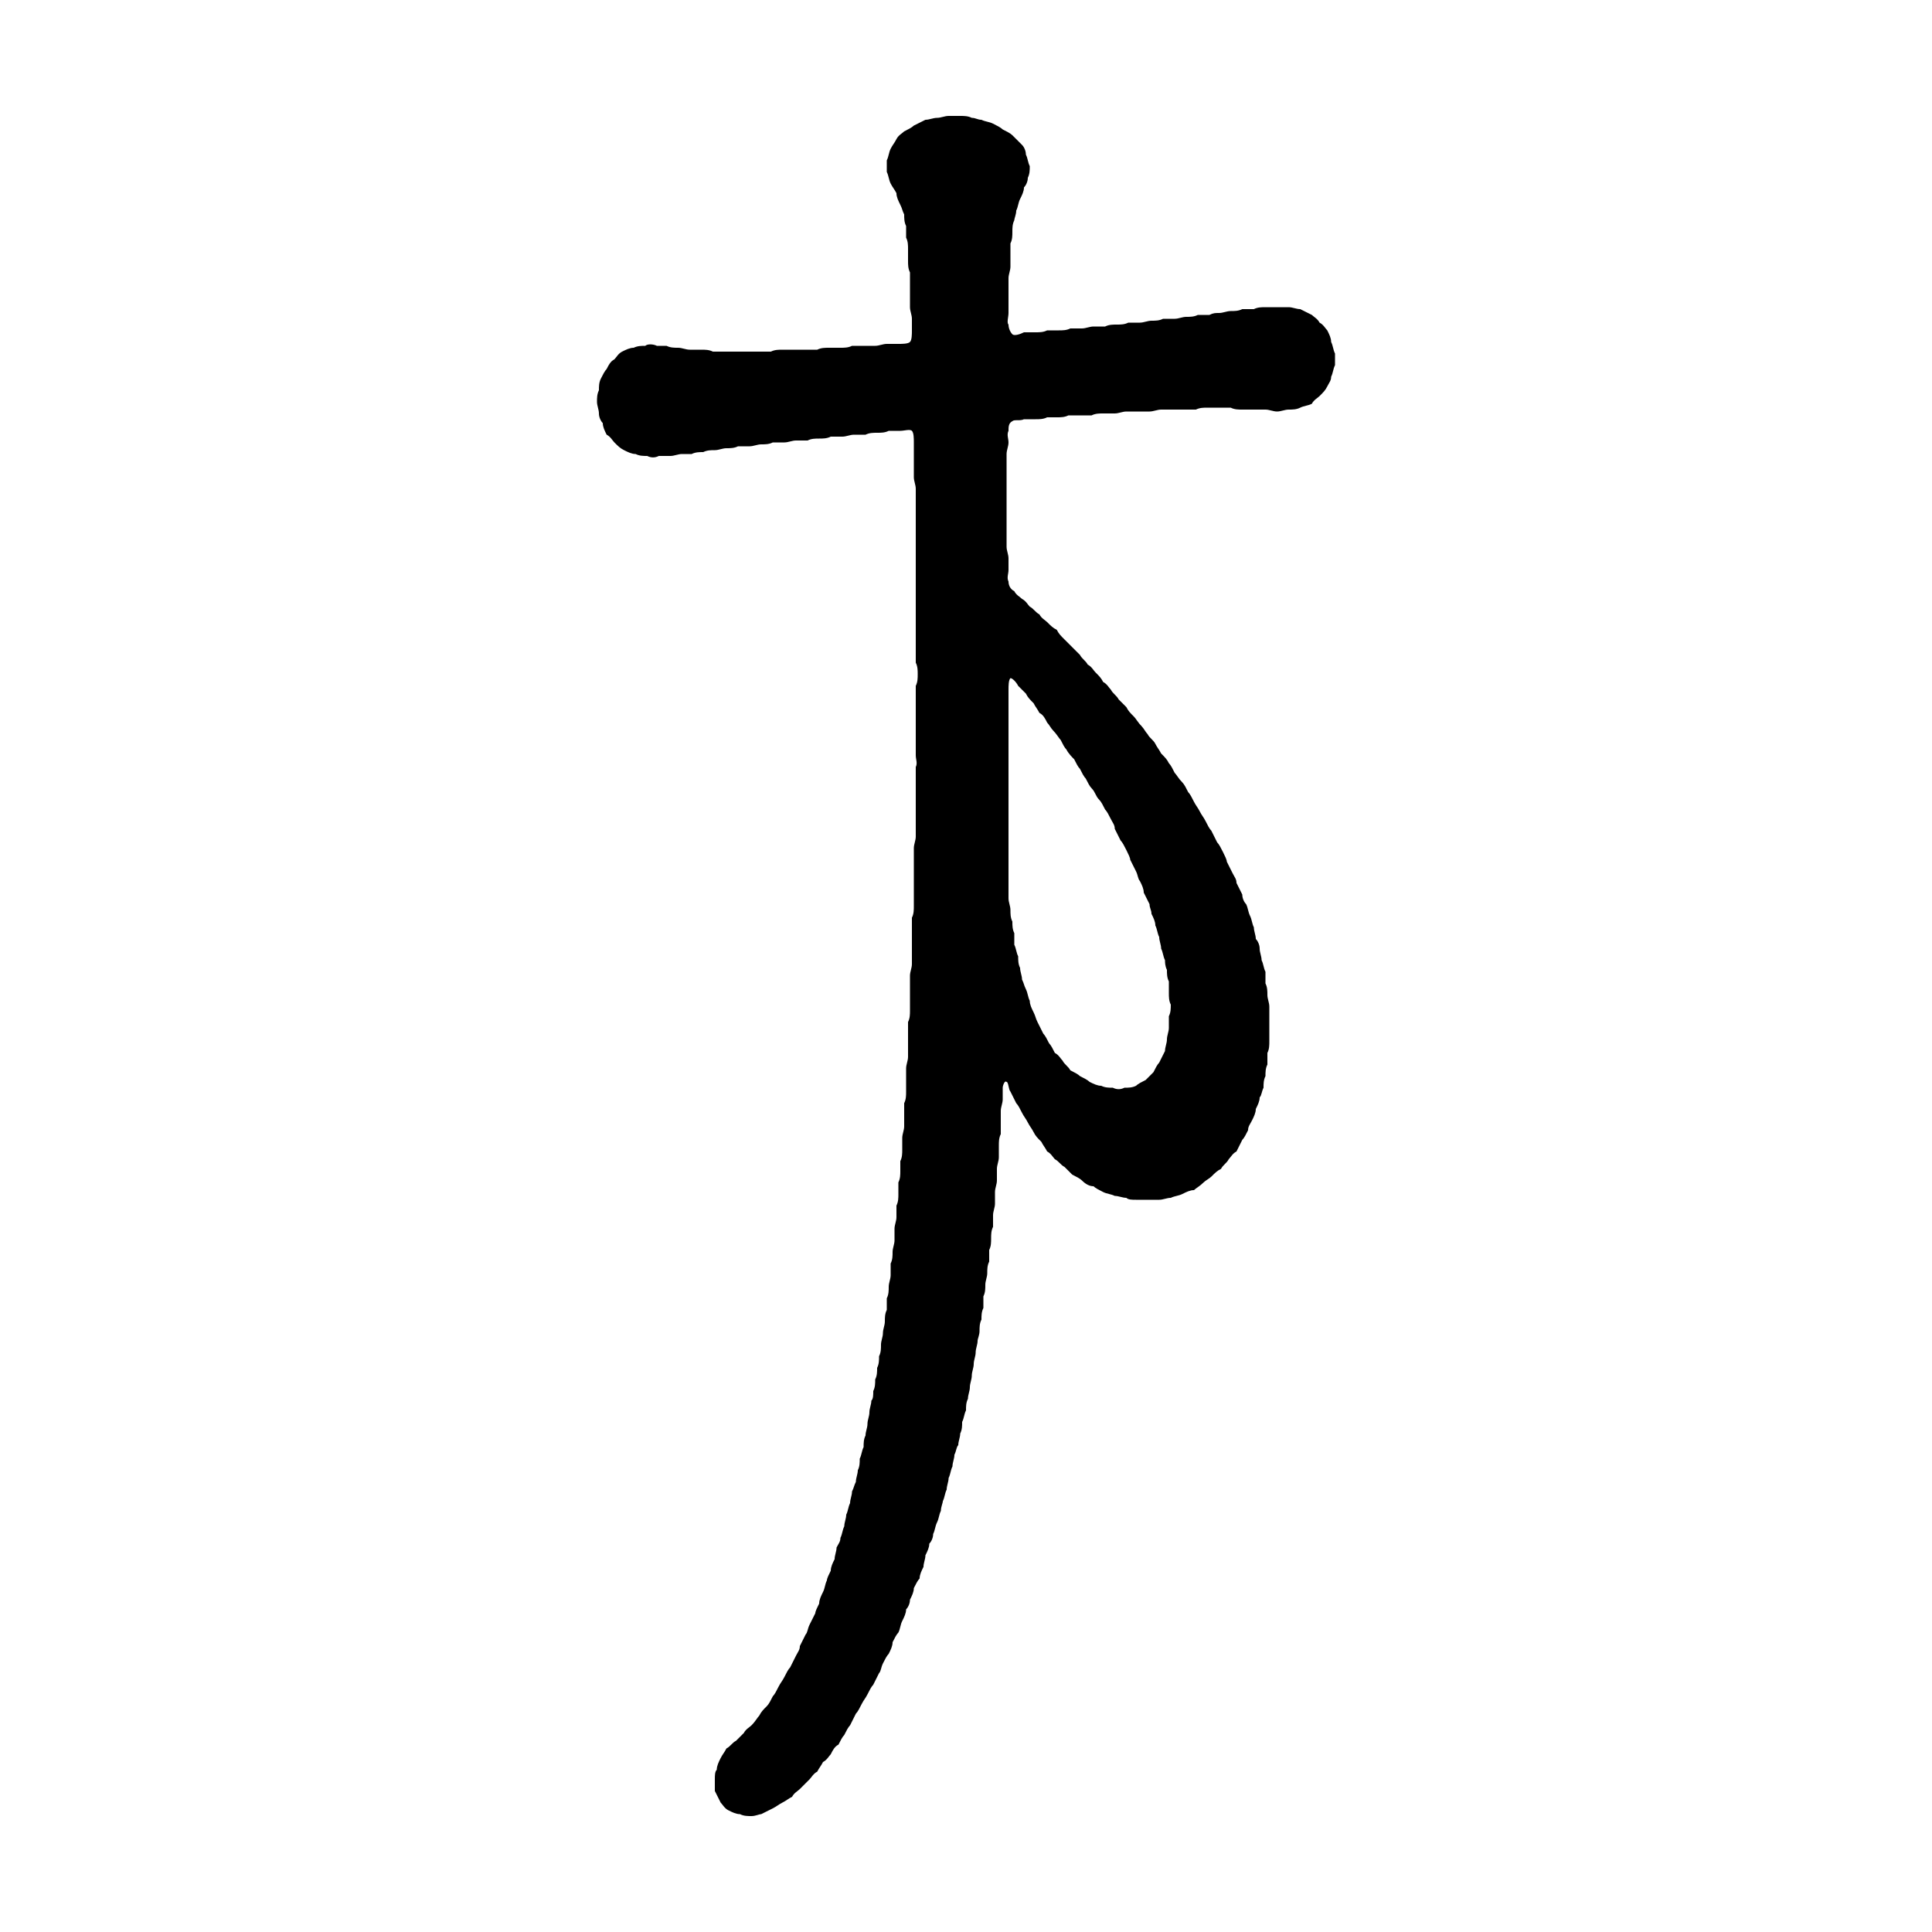
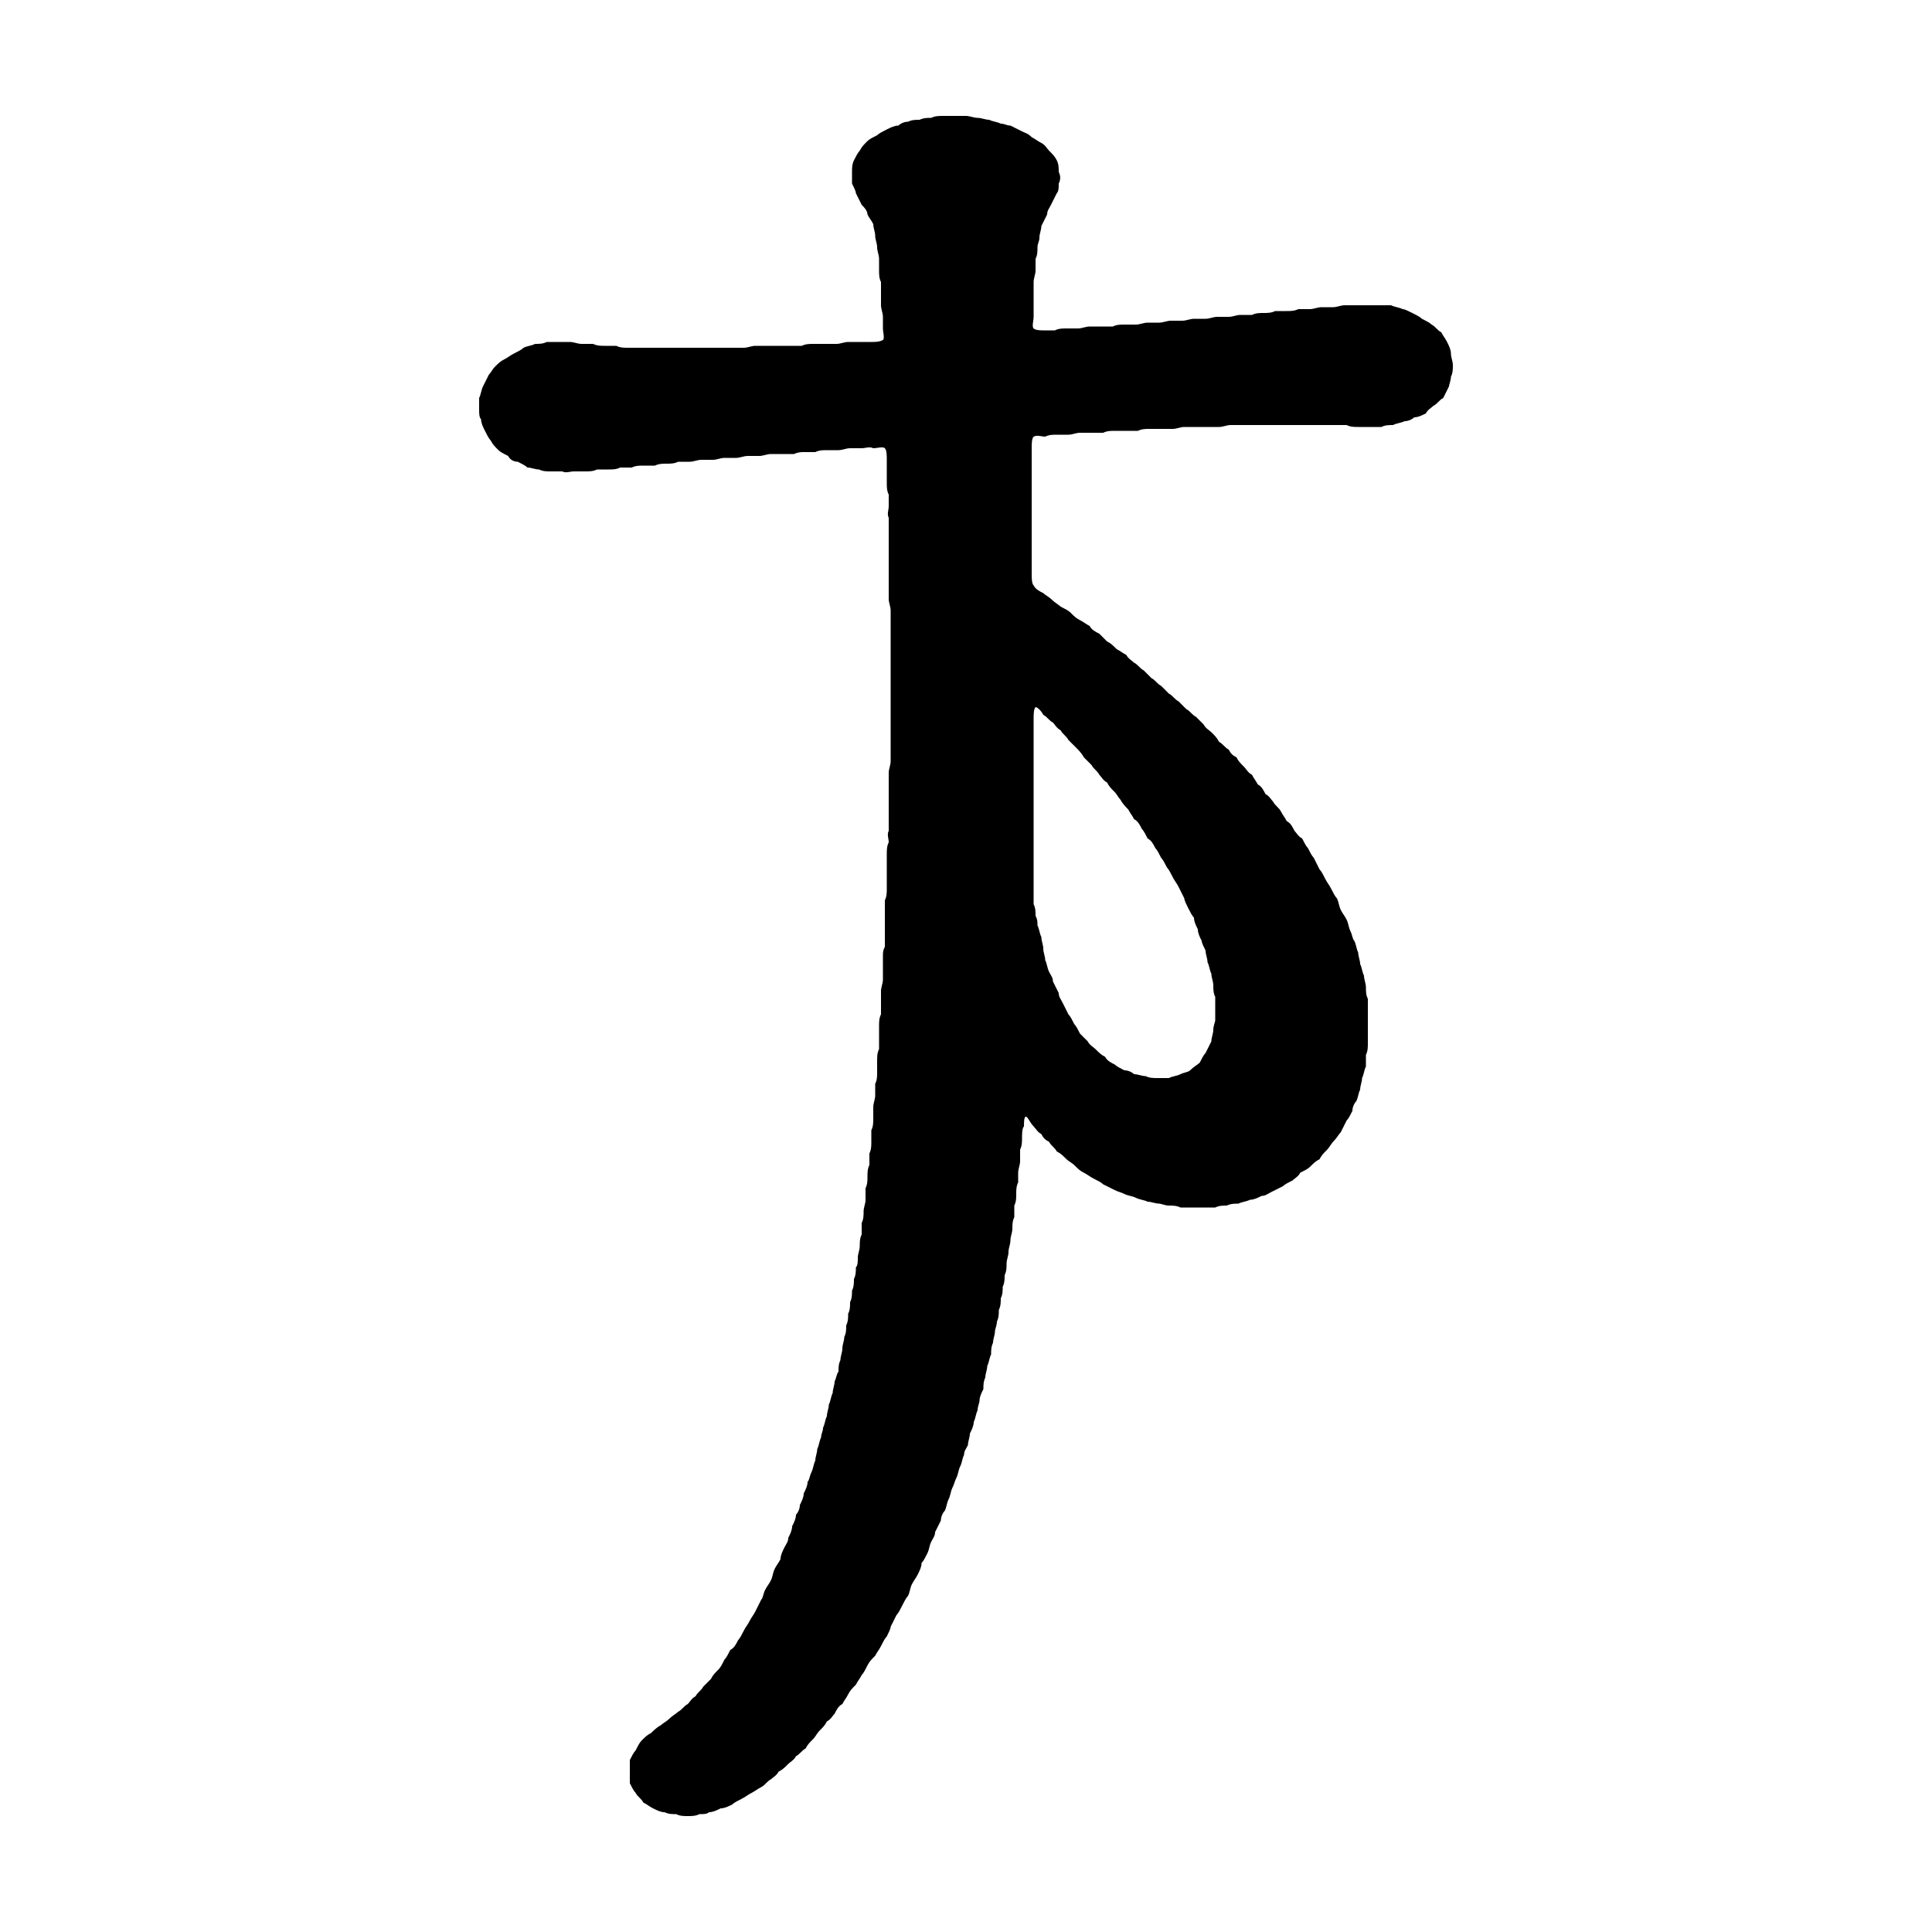
<svg xmlns="http://www.w3.org/2000/svg" viewBox="0 0 1000 1000">
-   <path d="M 497,60 C 499,60 501,60 503,61 C 505,61 506,62 508,62 C 510,63 512,63 514,64 C 516,65 518,66 519,67 C 521,68 523,69 524,70 C 526,72 527,73 529,75 C 530,76 531,78 531,80 C 532,82 532,84 533,86 C 533,88 533,90 532,92 C 532,94 531,96 530,97 C 530,99 529,101 528,103 C 527,105 527,107 526,109 C 526,111 525,113 525,114 C 524,116 524,118 524,120 C 524,122 524,124 523,126 C 523,128 523,130 523,132 C 523,134 523,136 523,138 C 523,140 522,142 522,144 C 522,146 522,148 522,150 C 522,152 522,154 522,156 C 522,158 522,160 522,162 C 522,164 521,167 522,168 C 522,170 523,172 524,173 C 525,174 528,173 530,172 C 532,172 534,172 536,172 C 538,172 540,172 542,171 C 544,171 546,171 548,171 C 550,171 552,171 554,170 C 556,170 558,170 560,170 C 562,170 564,169 566,169 C 568,169 570,169 572,169 C 574,168 576,168 578,168 C 580,168 582,168 584,167 C 586,167 588,167 590,167 C 592,167 594,166 596,166 C 598,166 600,166 602,165 C 604,165 606,165 608,165 C 610,165 612,164 614,164 C 616,164 618,164 620,163 C 622,163 624,163 626,163 C 628,162 629,162 631,162 C 633,162 635,161 637,161 C 639,161 641,161 643,160 C 645,160 647,160 649,160 C 651,159 653,159 655,159 C 657,159 659,159 661,159 C 663,159 665,159 667,159 C 669,159 671,160 673,160 C 675,161 677,162 679,163 C 680,164 682,165 683,167 C 685,168 686,170 687,171 C 688,173 689,175 689,177 C 690,179 690,181 691,183 C 691,185 691,187 691,189 C 690,191 690,193 689,195 C 689,197 688,198 687,200 C 686,202 685,203 683,205 C 682,206 680,207 679,209 C 677,210 675,210 673,211 C 671,212 669,212 667,212 C 665,212 663,213 661,213 C 659,213 657,212 655,212 C 653,212 651,212 649,212 C 647,212 645,212 643,212 C 641,212 639,212 637,211 C 635,211 633,211 631,211 C 629,211 627,211 625,211 C 623,211 621,211 619,212 C 617,212 615,212 613,212 C 611,212 609,212 607,212 C 605,212 603,212 601,212 C 599,212 597,213 595,213 C 593,213 591,213 589,213 C 587,213 585,213 583,213 C 581,213 579,214 577,214 C 575,214 573,214 571,214 C 569,214 567,214 565,215 C 563,215 561,215 559,215 C 557,215 555,215 553,215 C 551,216 549,216 547,216 C 545,216 544,216 542,216 C 540,217 538,217 536,217 C 534,217 532,217 530,217 C 528,218 525,217 524,218 C 522,219 522,221 522,223 C 521,225 522,227 522,229 C 522,231 521,233 521,235 C 521,237 521,239 521,241 C 521,243 521,245 521,247 C 521,249 521,251 521,253 C 521,255 521,257 521,259 C 521,261 521,263 521,265 C 521,267 521,269 521,271 C 521,273 521,275 521,277 C 521,279 521,281 521,283 C 521,285 522,287 522,289 C 522,291 522,293 522,295 C 522,297 521,299 522,301 C 522,303 523,305 525,306 C 526,308 528,309 529,310 C 531,311 532,313 533,314 C 535,315 536,317 538,318 C 539,320 541,321 542,322 C 544,324 545,325 547,326 C 548,328 549,329 551,331 C 552,332 554,334 555,335 C 556,336 558,338 559,339 C 560,341 562,342 563,344 C 565,345 566,347 567,348 C 569,350 570,351 571,353 C 573,354 574,356 575,357 C 576,359 578,360 579,362 C 580,363 582,365 583,366 C 584,368 585,369 587,371 C 588,372 589,374 591,376 C 592,377 593,379 594,380 C 595,382 597,383 598,385 C 599,387 600,388 601,390 C 603,392 604,393 605,395 C 606,396 607,398 608,400 C 609,401 610,403 612,405 C 613,406 614,408 615,410 C 616,411 617,413 618,415 C 619,417 620,418 621,420 C 622,422 623,423 624,425 C 625,427 626,429 627,430 C 628,432 629,434 630,436 C 631,437 632,439 633,441 C 634,443 635,445 635,446 C 636,448 637,450 638,452 C 639,454 640,455 640,457 C 641,459 642,461 643,463 C 643,465 644,467 645,468 C 646,470 646,472 647,474 C 648,476 648,478 649,480 C 649,482 650,484 650,486 C 651,487 652,489 652,491 C 652,493 653,495 653,497 C 654,499 654,501 655,503 C 655,505 655,507 655,509 C 656,511 656,513 656,515 C 656,517 657,519 657,521 C 657,523 657,525 657,527 C 657,529 657,531 657,533 C 657,535 657,537 657,539 C 657,541 657,543 656,545 C 656,547 656,549 656,551 C 655,553 655,555 655,557 C 654,559 654,561 654,563 C 653,565 653,567 652,568 C 652,570 651,572 650,574 C 650,576 649,578 648,580 C 647,582 646,583 646,585 C 645,587 644,589 643,590 C 642,592 641,594 640,596 C 638,597 637,599 636,600 C 635,602 633,603 632,605 C 630,606 629,607 627,609 C 626,610 624,611 623,612 C 621,614 619,615 618,616 C 616,616 614,617 612,618 C 610,619 608,619 606,620 C 604,620 602,621 600,621 C 598,621 596,621 594,621 C 592,621 590,621 588,621 C 586,621 584,621 583,620 C 581,620 579,619 577,619 C 575,618 573,618 571,617 C 569,616 567,615 566,614 C 564,614 562,613 560,611 C 559,610 557,609 555,608 C 554,607 552,605 551,604 C 549,603 548,601 546,600 C 545,599 544,597 542,596 C 541,594 540,593 539,591 C 537,589 536,588 535,586 C 534,584 533,583 532,581 C 531,579 530,578 529,576 C 528,574 527,572 526,571 C 525,569 524,567 523,565 C 522,564 522,560 521,560 C 520,559 519,562 519,563 C 519,565 519,567 519,569 C 519,571 518,573 518,575 C 518,577 518,579 518,581 C 518,583 518,585 518,587 C 517,589 517,591 517,593 C 517,595 517,597 517,599 C 517,601 516,603 516,605 C 516,607 516,609 516,611 C 516,613 515,615 515,617 C 515,619 515,621 515,623 C 515,625 514,627 514,629 C 514,631 514,633 514,635 C 513,637 513,639 513,641 C 513,643 513,645 512,647 C 512,649 512,651 512,653 C 511,655 511,657 511,659 C 511,661 510,663 510,665 C 510,667 510,669 509,671 C 509,673 509,675 509,677 C 508,679 508,681 508,683 C 507,685 507,687 507,689 C 507,691 506,693 506,694 C 506,696 505,698 505,700 C 505,702 504,704 504,706 C 504,708 503,710 503,712 C 503,714 502,716 502,718 C 502,720 501,722 501,724 C 500,726 500,728 500,730 C 499,732 499,734 498,736 C 498,738 498,740 497,742 C 497,744 496,746 496,748 C 495,749 495,751 494,753 C 494,755 493,757 493,759 C 492,761 492,763 491,765 C 491,767 490,769 490,771 C 489,773 489,775 488,777 C 488,778 487,780 487,782 C 486,784 486,786 485,788 C 484,790 484,792 483,794 C 483,796 482,798 481,799 C 481,801 480,803 479,805 C 479,807 478,809 478,811 C 477,813 476,815 476,817 C 475,818 474,820 473,822 C 473,824 472,826 471,828 C 471,830 470,832 469,833 C 469,835 468,837 467,839 C 466,841 466,843 465,845 C 464,846 463,848 462,850 C 462,852 461,854 460,856 C 459,857 458,859 457,861 C 456,863 456,865 455,866 C 454,868 453,870 452,872 C 451,873 450,875 449,877 C 448,879 447,880 446,882 C 445,884 444,886 443,887 C 442,889 441,891 440,893 C 439,894 438,896 437,898 C 436,899 435,901 434,903 C 432,904 431,906 430,908 C 429,909 428,911 426,912 C 425,914 424,915 423,917 C 421,918 420,920 419,921 C 417,923 416,924 414,926 C 413,927 411,928 410,930 C 408,931 407,932 405,933 C 403,934 402,935 400,936 C 398,937 396,938 394,939 C 393,939 391,940 389,940 C 387,940 385,940 383,939 C 381,939 379,938 377,937 C 375,936 374,934 373,933 C 372,931 371,929 370,927 C 370,926 370,923 370,921 C 370,919 370,917 371,916 C 371,914 372,912 373,910 C 374,908 375,907 376,905 C 378,904 379,902 381,901 C 382,900 384,898 385,897 C 386,895 388,894 389,893 C 391,891 392,889 393,888 C 394,886 395,885 397,883 C 398,882 399,880 400,878 C 401,877 402,875 403,873 C 404,871 405,870 406,868 C 407,866 408,864 409,863 C 410,861 411,859 412,857 C 413,855 414,854 414,852 C 415,850 416,848 417,846 C 418,845 418,843 419,841 C 420,839 421,837 422,835 C 422,834 423,832 424,830 C 424,828 425,826 426,824 C 427,822 427,820 428,818 C 428,817 429,815 430,813 C 430,811 431,809 432,807 C 432,805 433,803 433,801 C 434,799 435,798 435,796 C 436,794 436,792 437,790 C 437,788 438,786 438,784 C 439,782 439,780 440,778 C 440,776 441,774 441,772 C 442,770 442,769 443,767 C 443,765 444,763 444,761 C 445,759 445,757 445,755 C 446,753 446,751 447,749 C 447,747 447,745 448,743 C 448,741 449,739 449,737 C 449,735 450,733 450,731 C 450,729 451,727 451,725 C 452,724 452,722 452,720 C 453,718 453,716 453,714 C 454,712 454,710 454,708 C 455,706 455,704 455,702 C 456,700 456,698 456,696 C 456,694 457,692 457,690 C 457,688 458,686 458,684 C 458,682 458,680 459,678 C 459,676 459,674 459,672 C 460,670 460,668 460,666 C 460,664 461,662 461,660 C 461,658 461,656 461,654 C 462,652 462,650 462,648 C 462,646 463,644 463,642 C 463,640 463,638 463,636 C 463,634 464,632 464,630 C 464,628 464,626 464,624 C 465,622 465,620 465,618 C 465,616 465,614 465,612 C 466,610 466,608 466,606 C 466,604 466,603 466,601 C 467,599 467,597 467,595 C 467,593 467,591 467,589 C 467,587 468,585 468,583 C 468,581 468,579 468,577 C 468,575 468,573 468,571 C 469,569 469,567 469,565 C 469,563 469,561 469,559 C 469,557 469,555 469,553 C 469,551 470,549 470,547 C 470,545 470,543 470,541 C 470,539 470,537 470,535 C 470,533 470,531 470,529 C 471,527 471,525 471,523 C 471,521 471,519 471,517 C 471,515 471,513 471,511 C 471,509 471,507 471,505 C 471,503 472,501 472,499 C 472,497 472,495 472,493 C 472,491 472,489 472,487 C 472,485 472,483 472,481 C 472,479 472,477 472,475 C 473,473 473,471 473,469 C 473,467 473,465 473,463 C 473,461 473,459 473,457 C 473,455 473,453 473,451 C 473,449 473,447 473,445 C 473,443 473,441 473,439 C 473,437 474,435 474,433 C 474,431 474,429 474,427 C 474,425 474,423 474,421 C 474,419 474,417 474,415 C 474,413 474,411 474,409 C 474,407 474,405 474,403 C 474,401 474,399 474,397 C 475,395 474,393 474,391 C 474,389 474,387 474,385 C 474,383 474,381 474,379 C 474,377 474,375 474,373 C 474,371 474,369 474,367 C 474,365 474,363 474,361 C 474,359 474,357 474,355 C 475,353 475,351 475,349 C 475,347 475,345 474,343 C 474,341 474,339 474,337 C 474,335 474,333 474,331 C 474,329 474,327 474,325 C 474,323 474,321 474,319 C 474,317 474,315 474,313 C 474,311 474,309 474,307 C 474,305 474,303 474,301 C 474,299 474,297 474,295 C 474,293 474,291 474,289 C 474,287 474,285 474,283 C 474,281 474,279 474,277 C 474,275 474,273 474,271 C 474,269 474,267 474,265 C 474,263 474,261 474,259 C 474,257 474,255 474,253 C 474,251 473,249 473,247 C 473,245 473,243 473,241 C 473,239 473,237 473,235 C 473,233 473,231 473,229 C 473,227 473,224 472,223 C 471,222 468,223 466,223 C 464,223 462,223 460,223 C 458,224 456,224 454,224 C 452,224 450,224 448,225 C 446,225 444,225 442,225 C 440,225 438,226 436,226 C 434,226 432,226 430,226 C 428,227 426,227 424,227 C 422,227 420,227 418,228 C 416,228 414,228 412,228 C 410,228 408,229 406,229 C 404,229 402,229 400,229 C 398,230 396,230 394,230 C 392,230 390,231 388,231 C 386,231 384,231 382,231 C 380,232 378,232 376,232 C 374,232 372,233 370,233 C 368,233 366,233 364,234 C 362,234 360,234 358,235 C 357,235 355,235 353,235 C 351,235 349,236 347,236 C 345,236 343,236 341,236 C 339,237 337,237 335,236 C 333,236 331,236 329,235 C 327,235 325,234 323,233 C 321,232 320,231 318,229 C 317,228 316,226 314,225 C 313,223 312,221 312,219 C 311,218 310,216 310,214 C 310,212 309,210 309,208 C 309,206 309,204 310,202 C 310,200 310,198 311,196 C 312,194 313,192 314,191 C 315,189 316,187 318,186 C 319,185 320,183 322,182 C 324,181 326,180 328,180 C 330,179 332,179 334,179 C 335,178 338,178 340,179 C 341,179 343,179 345,179 C 347,180 349,180 351,180 C 353,180 355,181 357,181 C 359,181 361,181 363,181 C 365,181 367,181 369,182 C 371,182 373,182 375,182 C 377,182 379,182 381,182 C 383,182 385,182 387,182 C 389,182 391,182 393,182 C 395,182 397,182 399,182 C 401,181 403,181 405,181 C 407,181 409,181 411,181 C 413,181 415,181 417,181 C 419,181 421,181 423,181 C 425,180 427,180 429,180 C 431,180 433,180 435,180 C 437,180 439,180 441,179 C 443,179 445,179 447,179 C 449,179 451,179 453,179 C 455,179 457,178 459,178 C 461,178 463,178 465,178 C 467,178 470,178 471,177 C 472,176 472,173 472,171 C 472,169 472,167 472,165 C 472,163 471,161 471,159 C 471,157 471,155 471,153 C 471,151 471,149 471,147 C 471,145 471,143 471,141 C 470,139 470,137 470,135 C 470,133 470,131 470,129 C 470,127 470,125 469,123 C 469,121 469,119 469,117 C 468,115 468,113 468,111 C 467,109 467,108 466,106 C 465,104 464,102 464,100 C 463,98 462,97 461,95 C 460,93 460,91 459,89 C 459,87 459,85 459,83 C 460,81 460,79 461,77 C 462,75 463,74 464,72 C 465,70 467,69 468,68 C 470,67 472,66 473,65 C 475,64 477,63 479,62 C 481,62 483,61 485,61 C 487,61 489,60 491,60 C 493,60 495,60 497,60 Z M 522,357 C 522,359 522,361 522,363 C 522,365 522,367 522,369 C 522,371 522,373 522,375 C 522,377 522,379 522,381 C 522,383 522,385 522,387 C 522,389 522,391 522,393 C 522,395 522,397 522,399 C 522,401 522,403 522,405 C 522,407 522,409 522,411 C 522,413 522,415 522,417 C 522,419 522,421 522,423 C 522,425 522,427 522,429 C 522,431 522,433 522,435 C 522,437 522,439 522,441 C 522,443 522,445 522,447 C 522,449 522,451 522,453 C 522,455 522,457 522,459 C 522,461 522,463 522,465 C 522,467 523,469 523,471 C 523,473 523,475 524,477 C 524,479 524,481 525,483 C 525,485 525,487 525,489 C 526,491 526,493 527,495 C 527,497 527,499 528,501 C 528,503 529,505 529,507 C 530,509 530,510 531,512 C 532,514 532,516 533,518 C 533,520 534,522 535,524 C 536,526 536,527 537,529 C 538,531 539,533 540,535 C 541,536 542,538 543,540 C 544,541 545,543 546,545 C 548,546 549,548 550,549 C 551,551 553,552 554,554 C 556,555 558,556 559,557 C 561,558 563,559 564,560 C 566,561 568,562 570,562 C 572,563 574,563 576,563 C 578,564 580,564 582,563 C 584,563 586,563 588,562 C 589,561 591,560 593,559 C 594,558 596,556 597,555 C 598,553 599,551 600,550 C 601,548 602,546 603,544 C 603,542 604,540 604,538 C 604,536 605,534 605,532 C 605,530 605,528 605,526 C 606,524 606,522 606,520 C 605,518 605,516 605,514 C 605,512 605,510 605,508 C 604,506 604,504 604,502 C 603,500 603,498 603,497 C 602,495 602,493 601,491 C 601,489 600,487 600,485 C 599,483 599,481 598,479 C 598,477 597,475 596,473 C 596,471 595,470 595,468 C 594,466 593,464 592,462 C 592,460 591,458 590,456 C 589,455 589,453 588,451 C 587,449 586,447 585,445 C 585,444 584,442 583,440 C 582,438 581,436 580,435 C 579,433 578,431 577,429 C 577,427 576,426 575,424 C 574,422 573,420 572,419 C 571,417 570,415 569,414 C 567,412 567,410 565,408 C 564,407 563,405 562,403 C 561,402 560,400 559,398 C 558,397 557,395 556,393 C 555,392 553,390 552,388 C 551,387 550,385 549,383 C 548,382 547,380 545,378 C 544,377 543,375 542,374 C 541,372 540,370 538,369 C 537,367 536,366 535,364 C 533,362 532,361 531,359 C 530,358 528,356 527,355 C 526,353 524,351 523,351 C 522,352 522,355 522,357 Z" />
+   <path d="M 494,60 C 496,60 498,60 500,60 C 502,60 504,61 506,61 C 508,61 510,62 512,62 C 514,63 516,63 518,64 C 520,64 521,65 523,65 C 525,66 527,67 529,68 C 531,69 532,69 534,71 C 536,72 537,73 539,74 C 541,75 542,77 543,78 C 545,80 546,81 547,83 C 548,85 548,87 548,89 C 549,91 549,93 548,95 C 548,97 548,99 547,100 C 546,102 545,104 544,106 C 543,108 542,109 542,111 C 541,113 540,115 539,117 C 539,119 538,121 538,123 C 538,125 537,126 537,128 C 537,130 537,132 536,134 C 536,136 536,138 536,140 C 536,142 535,144 535,146 C 535,148 535,150 535,152 C 535,154 535,156 535,158 C 535,160 535,162 535,164 C 535,166 534,169 535,170 C 536,171 539,171 540,171 C 542,171 544,171 546,171 C 548,170 550,170 552,170 C 554,170 556,170 558,170 C 560,170 562,169 564,169 C 566,169 568,169 570,169 C 572,169 574,169 576,169 C 578,168 580,168 582,168 C 584,168 586,168 588,168 C 590,168 592,167 594,167 C 596,167 598,167 600,167 C 602,167 604,166 606,166 C 608,166 610,166 612,166 C 614,166 616,165 618,165 C 620,165 622,165 624,165 C 626,165 628,164 630,164 C 632,164 634,164 636,164 C 638,164 640,163 642,163 C 644,163 646,163 648,163 C 650,162 652,162 654,162 C 656,162 658,162 660,161 C 662,161 664,161 666,161 C 668,161 670,161 672,160 C 674,160 676,160 678,160 C 680,160 682,159 684,159 C 686,159 688,159 690,159 C 692,159 694,158 696,158 C 698,158 700,158 702,158 C 704,158 706,158 708,158 C 710,158 712,158 714,158 C 716,158 718,158 720,158 C 722,159 724,159 726,160 C 727,160 729,161 731,162 C 733,163 735,164 736,165 C 738,166 740,167 741,168 C 743,169 744,171 746,172 C 747,174 748,175 749,177 C 750,179 751,181 751,183 C 751,185 752,187 752,189 C 752,191 752,193 751,195 C 751,197 750,199 750,200 C 749,202 748,204 747,206 C 745,207 744,209 742,210 C 741,211 739,212 738,214 C 736,215 734,216 732,216 C 731,217 729,218 727,218 C 725,219 723,219 721,220 C 719,220 717,220 715,221 C 713,221 711,221 709,221 C 707,221 705,221 703,221 C 701,221 699,221 697,220 C 695,220 693,220 691,220 C 689,220 687,220 685,220 C 683,220 681,220 679,220 C 677,220 675,220 673,220 C 671,220 669,220 667,220 C 665,220 663,220 661,220 C 659,220 657,220 655,220 C 653,220 651,220 649,220 C 647,220 645,220 643,220 C 641,220 639,220 637,220 C 635,220 633,221 631,221 C 629,221 627,221 625,221 C 623,221 621,221 619,221 C 617,221 615,221 613,221 C 611,221 609,222 607,222 C 605,222 603,222 601,222 C 599,222 597,222 595,222 C 593,222 591,222 589,223 C 587,223 585,223 583,223 C 581,223 579,223 577,223 C 575,223 573,223 571,224 C 569,224 567,224 565,224 C 563,224 561,224 559,224 C 557,224 555,225 553,225 C 551,225 549,225 547,225 C 545,225 543,225 541,226 C 539,226 537,225 535,226 C 534,227 534,230 534,232 C 534,233 534,236 534,238 C 534,240 534,242 534,244 C 534,246 534,248 534,250 C 534,252 534,254 534,256 C 534,258 534,260 534,262 C 534,264 534,266 534,268 C 534,270 534,272 534,274 C 534,276 534,278 534,280 C 534,281 534,283 534,285 C 534,287 534,289 534,291 C 534,293 534,295 534,297 C 534,299 534,302 535,303 C 536,305 538,306 540,307 C 541,308 543,309 544,310 C 546,312 548,313 549,314 C 551,315 553,316 554,317 C 556,319 557,320 559,321 C 561,322 562,323 564,324 C 565,326 567,327 569,328 C 570,329 572,331 573,332 C 575,333 576,334 578,336 C 580,337 581,338 583,339 C 584,341 586,342 587,343 C 589,344 590,346 592,347 C 593,348 595,350 596,351 C 598,352 599,354 601,355 C 602,356 604,358 605,359 C 607,360 608,362 610,363 C 611,364 613,366 614,367 C 616,368 617,370 619,371 C 620,372 622,374 623,375 C 624,377 626,378 627,379 C 629,381 630,382 631,384 C 633,385 634,387 636,388 C 637,390 638,391 640,392 C 641,394 642,395 644,397 C 645,398 646,400 648,401 C 649,403 650,404 651,406 C 653,407 654,409 655,411 C 657,412 658,414 659,415 C 660,417 662,418 663,420 C 664,422 665,423 666,425 C 668,426 669,428 670,430 C 671,431 672,433 674,434 C 675,436 676,438 677,439 C 678,441 679,443 680,444 C 681,446 682,448 683,450 C 684,451 685,453 686,455 C 687,457 688,458 689,460 C 690,462 691,464 692,465 C 693,467 693,469 694,471 C 695,473 696,474 697,476 C 698,478 698,480 699,482 C 700,484 700,486 701,487 C 702,489 702,491 703,493 C 703,495 704,497 704,499 C 705,501 705,503 706,505 C 706,507 707,509 707,511 C 707,513 707,515 708,517 C 708,519 708,521 708,523 C 708,525 708,526 708,528 C 708,530 708,532 708,534 C 708,536 708,538 708,540 C 708,542 708,544 707,546 C 707,548 707,550 707,552 C 706,554 706,556 705,558 C 705,560 704,562 704,564 C 703,566 703,568 702,570 C 701,571 700,573 700,575 C 699,577 698,579 697,580 C 696,582 695,584 694,586 C 693,587 692,589 690,591 C 689,592 688,594 687,595 C 685,597 684,598 683,600 C 681,601 680,602 678,604 C 677,605 675,606 673,607 C 672,609 670,610 669,611 C 667,612 665,613 664,614 C 662,615 660,616 658,617 C 656,618 655,619 653,619 C 651,620 649,621 647,621 C 645,622 643,622 641,623 C 639,623 637,623 635,624 C 633,624 631,624 629,625 C 627,625 625,625 623,625 C 621,625 619,625 617,625 C 615,625 613,625 611,625 C 609,624 607,624 605,624 C 603,624 601,623 600,623 C 598,623 596,622 594,622 C 592,621 590,621 588,620 C 586,619 584,619 582,618 C 580,617 579,617 577,616 C 575,615 573,614 571,613 C 570,612 568,611 566,610 C 564,609 563,608 561,607 C 559,606 558,605 556,603 C 555,602 553,601 552,600 C 550,598 549,597 547,596 C 546,594 544,593 543,591 C 541,590 540,589 539,587 C 537,586 536,584 535,583 C 533,581 532,578 531,578 C 530,578 530,581 530,583 C 529,584 529,587 529,589 C 529,591 529,593 528,595 C 528,597 528,599 528,601 C 528,603 527,605 527,607 C 527,609 527,611 527,612 C 526,614 526,616 526,618 C 526,620 526,622 525,624 C 525,626 525,628 525,630 C 524,632 524,634 524,636 C 524,638 523,640 523,642 C 523,644 522,646 522,648 C 522,650 521,652 521,654 C 521,656 521,658 520,660 C 520,662 520,664 519,666 C 519,668 519,670 518,672 C 518,674 518,676 517,678 C 517,680 517,682 516,684 C 516,686 515,688 515,689 C 515,691 514,693 514,695 C 513,697 513,699 513,701 C 512,703 512,705 511,707 C 511,709 510,711 510,713 C 509,715 509,717 509,719 C 508,721 507,723 507,725 C 507,726 506,728 506,730 C 505,732 505,734 504,736 C 504,738 503,740 502,742 C 502,744 501,746 501,748 C 500,750 499,751 499,753 C 498,755 498,757 497,759 C 496,761 496,763 495,765 C 494,767 494,768 493,770 C 492,772 492,774 491,776 C 490,778 490,780 489,782 C 488,783 487,785 487,787 C 486,789 485,791 484,793 C 484,795 483,796 482,798 C 481,800 481,802 480,804 C 479,806 478,808 477,809 C 477,811 476,813 475,815 C 474,817 473,818 472,820 C 471,822 471,824 470,826 C 469,827 468,829 467,831 C 466,833 465,835 464,836 C 463,838 462,840 461,842 C 461,843 460,845 459,847 C 458,848 457,850 456,852 C 455,854 454,855 453,857 C 451,859 450,860 449,862 C 448,864 447,866 446,867 C 445,869 444,870 443,872 C 441,874 440,875 439,877 C 438,879 437,880 436,882 C 434,883 433,885 432,887 C 431,888 430,890 428,891 C 427,893 426,894 424,896 C 423,897 422,899 421,900 C 419,902 418,903 417,905 C 415,906 414,908 412,909 C 411,911 409,912 408,913 C 406,915 405,916 403,917 C 402,919 400,920 399,921 C 397,922 396,924 394,925 C 392,926 391,927 389,928 C 387,929 386,930 384,931 C 382,932 380,933 379,934 C 377,935 375,936 373,936 C 371,937 369,938 367,938 C 366,939 364,939 362,939 C 360,940 358,940 356,940 C 354,940 352,940 350,939 C 348,939 346,939 344,938 C 342,938 340,937 338,936 C 336,935 335,934 333,933 C 332,931 330,930 329,928 C 328,927 327,925 326,923 C 326,921 326,919 326,917 C 326,915 326,913 326,911 C 327,909 328,907 329,906 C 330,904 331,902 332,901 C 334,899 335,898 337,897 C 338,896 340,894 342,893 C 343,892 345,891 346,890 C 348,888 350,887 351,886 C 353,885 354,883 356,882 C 357,881 358,879 360,878 C 361,876 363,875 364,873 C 365,872 367,870 368,869 C 369,867 370,866 372,864 C 373,863 374,861 375,859 C 376,858 377,856 378,854 C 380,853 381,851 382,849 C 383,848 384,846 385,844 C 386,842 387,841 388,839 C 389,837 390,836 391,834 C 392,832 393,830 394,828 C 395,827 395,825 396,823 C 397,821 398,820 399,818 C 400,816 400,814 401,812 C 402,810 403,809 404,807 C 404,805 405,803 406,801 C 407,799 408,798 408,796 C 409,794 410,792 410,790 C 411,788 412,786 412,784 C 413,783 414,781 414,779 C 415,777 416,775 416,773 C 417,771 418,769 418,767 C 419,766 419,764 420,762 C 421,760 421,758 422,756 C 422,754 423,752 423,750 C 424,748 424,746 425,744 C 425,742 426,741 426,739 C 427,737 427,735 428,733 C 428,731 429,729 429,727 C 430,725 430,723 431,721 C 431,719 432,717 432,715 C 433,713 433,711 434,710 C 434,708 434,706 435,704 C 435,702 436,700 436,698 C 436,696 437,694 437,692 C 438,690 438,688 438,686 C 439,684 439,682 439,680 C 440,678 440,676 440,674 C 441,672 441,670 441,668 C 442,666 442,664 442,662 C 443,660 443,658 443,656 C 444,655 444,653 444,651 C 444,649 445,647 445,645 C 445,643 445,641 446,639 C 446,637 446,635 446,633 C 447,631 447,629 447,627 C 447,625 448,623 448,621 C 448,619 448,617 448,615 C 449,613 449,611 449,609 C 449,607 449,605 450,603 C 450,601 450,599 450,597 C 451,595 451,593 451,591 C 451,589 451,587 451,585 C 452,583 452,581 452,579 C 452,577 452,575 452,573 C 452,571 453,569 453,567 C 453,565 453,563 453,561 C 454,559 454,557 454,555 C 454,553 454,551 454,549 C 454,547 454,545 455,543 C 455,541 455,539 455,537 C 455,535 455,533 455,531 C 455,529 455,527 456,525 C 456,523 456,521 456,519 C 456,517 456,515 456,513 C 456,511 457,509 457,507 C 457,505 457,503 457,501 C 457,499 457,497 457,495 C 457,493 457,492 458,490 C 458,488 458,486 458,484 C 458,482 458,480 458,478 C 458,476 458,474 458,472 C 458,470 458,468 458,466 C 459,464 459,462 459,460 C 459,458 459,456 459,454 C 459,452 459,450 459,448 C 459,446 459,444 459,442 C 459,440 459,438 460,436 C 460,434 459,432 460,430 C 460,428 460,426 460,424 C 460,422 460,420 460,418 C 460,416 460,414 460,412 C 460,410 460,408 460,406 C 460,404 460,402 460,400 C 460,398 461,396 461,394 C 461,392 461,390 461,388 C 461,386 461,384 461,382 C 461,380 461,378 461,376 C 461,374 461,372 461,370 C 461,368 461,366 461,364 C 461,362 461,360 461,358 C 461,356 461,354 461,352 C 461,350 461,348 461,346 C 461,344 461,342 461,340 C 461,338 461,336 461,334 C 461,332 461,330 461,328 C 461,326 461,324 461,322 C 461,320 461,318 461,316 C 461,314 460,312 460,310 C 460,308 460,306 460,304 C 460,302 460,300 460,298 C 460,296 460,294 460,292 C 460,290 460,288 460,286 C 460,284 460,282 460,280 C 460,278 460,276 460,274 C 460,272 460,270 460,268 C 459,266 460,264 460,262 C 460,260 460,258 460,256 C 459,254 459,252 459,250 C 459,248 459,246 459,244 C 459,242 459,240 459,238 C 459,236 459,233 458,232 C 457,231 454,232 452,232 C 450,231 448,232 446,232 C 444,232 442,232 440,232 C 438,232 436,233 434,233 C 432,233 430,233 428,233 C 426,233 424,233 422,234 C 420,234 418,234 416,234 C 415,234 413,234 411,235 C 409,235 407,235 405,235 C 403,235 401,235 399,235 C 397,235 395,236 393,236 C 391,236 389,236 387,236 C 385,236 383,237 381,237 C 379,237 377,237 375,237 C 373,237 371,238 369,238 C 367,238 365,238 363,238 C 361,238 359,239 357,239 C 355,239 353,239 351,239 C 349,240 347,240 345,240 C 343,240 341,240 339,241 C 337,241 335,241 333,241 C 331,241 329,241 327,242 C 325,242 323,242 321,242 C 319,243 317,243 315,243 C 313,243 311,243 309,243 C 307,244 305,244 303,244 C 301,244 299,244 297,244 C 295,244 293,245 291,244 C 289,244 287,244 285,244 C 283,244 281,244 279,243 C 277,243 275,242 273,242 C 272,241 270,240 268,239 C 266,239 264,238 263,236 C 261,235 259,234 258,233 C 256,231 255,230 254,228 C 253,227 252,225 251,223 C 250,221 249,219 249,217 C 248,216 248,214 248,212 C 248,210 248,208 248,206 C 249,204 249,202 250,200 C 251,198 252,196 253,194 C 254,193 255,191 256,190 C 258,188 259,187 261,186 C 263,185 264,184 266,183 C 268,182 270,181 271,180 C 273,179 275,179 277,178 C 279,178 281,178 283,177 C 285,177 287,177 289,177 C 291,177 293,177 295,177 C 297,177 299,178 301,178 C 303,178 305,178 307,178 C 309,179 311,179 313,179 C 315,179 317,179 319,179 C 321,180 323,180 325,180 C 327,180 329,180 331,180 C 333,180 335,180 337,180 C 339,180 341,180 343,180 C 345,180 347,180 349,180 C 351,180 353,180 355,180 C 357,180 359,180 361,180 C 363,180 365,180 367,180 C 369,180 371,180 373,180 C 375,180 377,180 379,180 C 381,180 383,180 385,180 C 387,180 389,179 391,179 C 393,179 395,179 397,179 C 399,179 401,179 403,179 C 405,179 407,179 409,179 C 411,179 413,179 415,179 C 417,178 419,178 421,178 C 423,178 425,178 427,178 C 429,178 431,178 433,178 C 435,178 437,177 439,177 C 441,177 443,177 445,177 C 447,177 449,177 451,177 C 453,177 455,177 457,176 C 458,175 457,172 457,170 C 457,168 457,166 457,164 C 457,162 456,160 456,158 C 456,156 456,154 456,152 C 456,150 456,148 456,146 C 455,144 455,142 455,140 C 455,138 455,136 455,134 C 455,132 454,130 454,128 C 454,126 453,124 453,122 C 453,120 452,118 452,116 C 451,114 450,113 449,111 C 449,109 447,107 446,106 C 445,104 444,102 443,100 C 443,99 442,97 441,95 C 441,93 441,91 441,89 C 441,87 441,85 442,83 C 443,81 444,79 445,78 C 446,76 447,75 449,73 C 450,72 452,71 454,70 C 455,69 457,68 459,67 C 461,66 463,65 465,65 C 466,64 468,63 470,63 C 472,62 474,62 476,62 C 478,61 480,61 482,61 C 484,60 486,60 488,60 C 490,60 492,60 494,60 Z M 535,372 C 535,374 535,376 535,378 C 535,380 535,382 535,384 C 535,386 535,388 535,390 C 535,392 535,394 535,396 C 535,398 535,400 535,402 C 535,404 535,406 535,408 C 535,410 535,412 535,414 C 535,416 535,418 535,420 C 535,422 535,424 535,426 C 535,428 535,430 535,432 C 535,434 535,436 535,438 C 535,440 535,442 535,444 C 535,446 535,448 535,450 C 535,452 535,454 535,456 C 535,458 535,460 535,462 C 535,464 535,466 535,468 C 536,470 536,472 536,474 C 537,476 537,477 537,479 C 538,481 538,483 539,485 C 539,487 540,489 540,491 C 540,493 541,495 541,497 C 542,499 542,501 543,503 C 544,505 545,506 545,508 C 546,510 547,512 548,514 C 548,516 549,517 550,519 C 551,521 552,523 553,525 C 554,526 555,528 556,530 C 557,531 558,533 559,535 C 560,536 562,538 563,539 C 564,541 566,542 567,543 C 569,545 570,546 572,547 C 573,549 575,550 577,551 C 578,552 580,553 582,554 C 584,554 586,555 587,556 C 589,556 591,557 593,557 C 595,558 597,558 599,558 C 601,558 603,558 605,558 C 607,557 609,557 611,556 C 613,555 615,555 616,554 C 618,552 620,551 621,550 C 622,548 623,546 624,545 C 625,543 626,541 627,539 C 627,537 628,535 628,533 C 628,531 629,529 629,528 C 629,526 629,524 629,522 C 629,520 629,518 629,516 C 628,514 628,512 628,510 C 628,508 627,506 627,504 C 626,502 626,500 625,498 C 625,496 624,494 624,492 C 623,490 622,488 622,487 C 621,485 620,483 620,481 C 619,479 618,477 618,475 C 617,474 616,472 615,470 C 614,468 613,466 613,465 C 612,463 611,461 610,459 C 609,457 608,456 607,454 C 606,452 605,450 604,449 C 603,447 602,445 601,444 C 600,442 599,440 598,439 C 597,437 596,435 594,434 C 593,432 592,430 591,429 C 590,427 589,425 587,424 C 586,422 585,421 584,419 C 583,418 581,416 580,414 C 579,413 578,411 577,410 C 575,408 574,407 573,405 C 571,404 570,402 569,401 C 568,399 566,398 565,396 C 564,395 562,393 561,392 C 560,390 558,388 557,387 C 556,386 554,384 553,383 C 552,381 550,380 549,378 C 547,377 546,375 545,374 C 543,373 542,371 540,370 C 539,368 537,366 536,366 C 535,367 535,370 535,372 Z" />
</svg>
